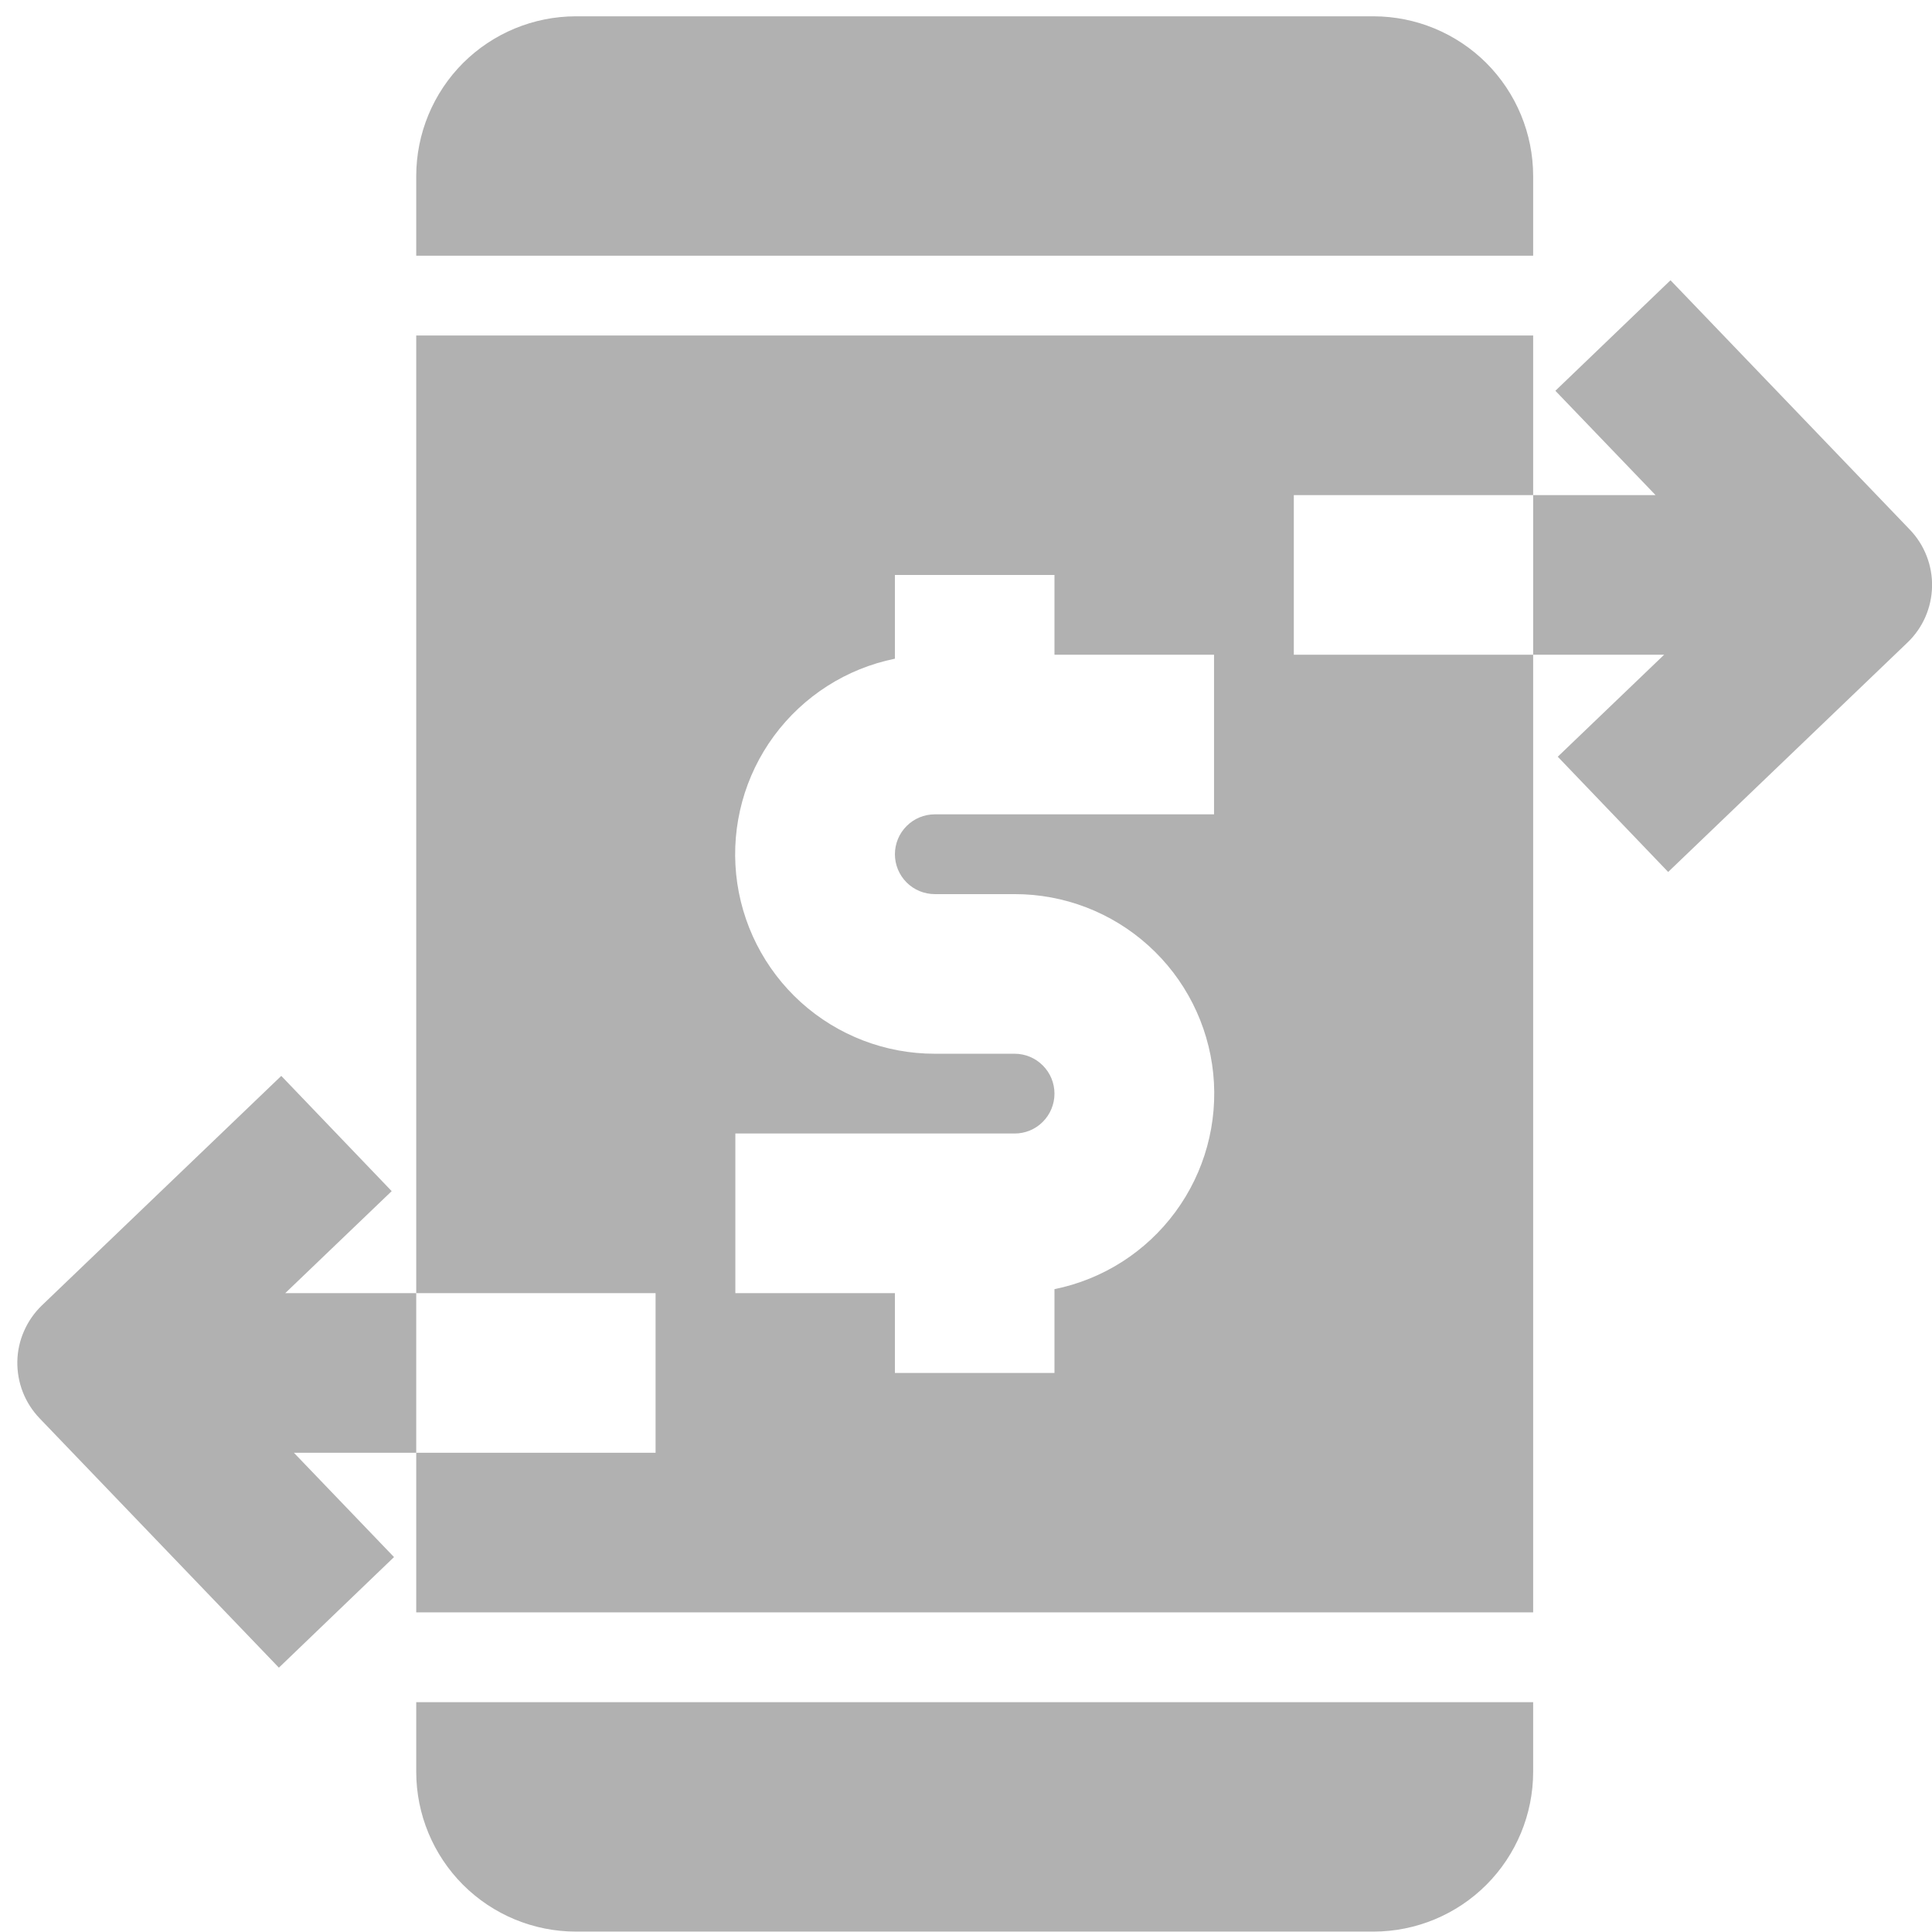
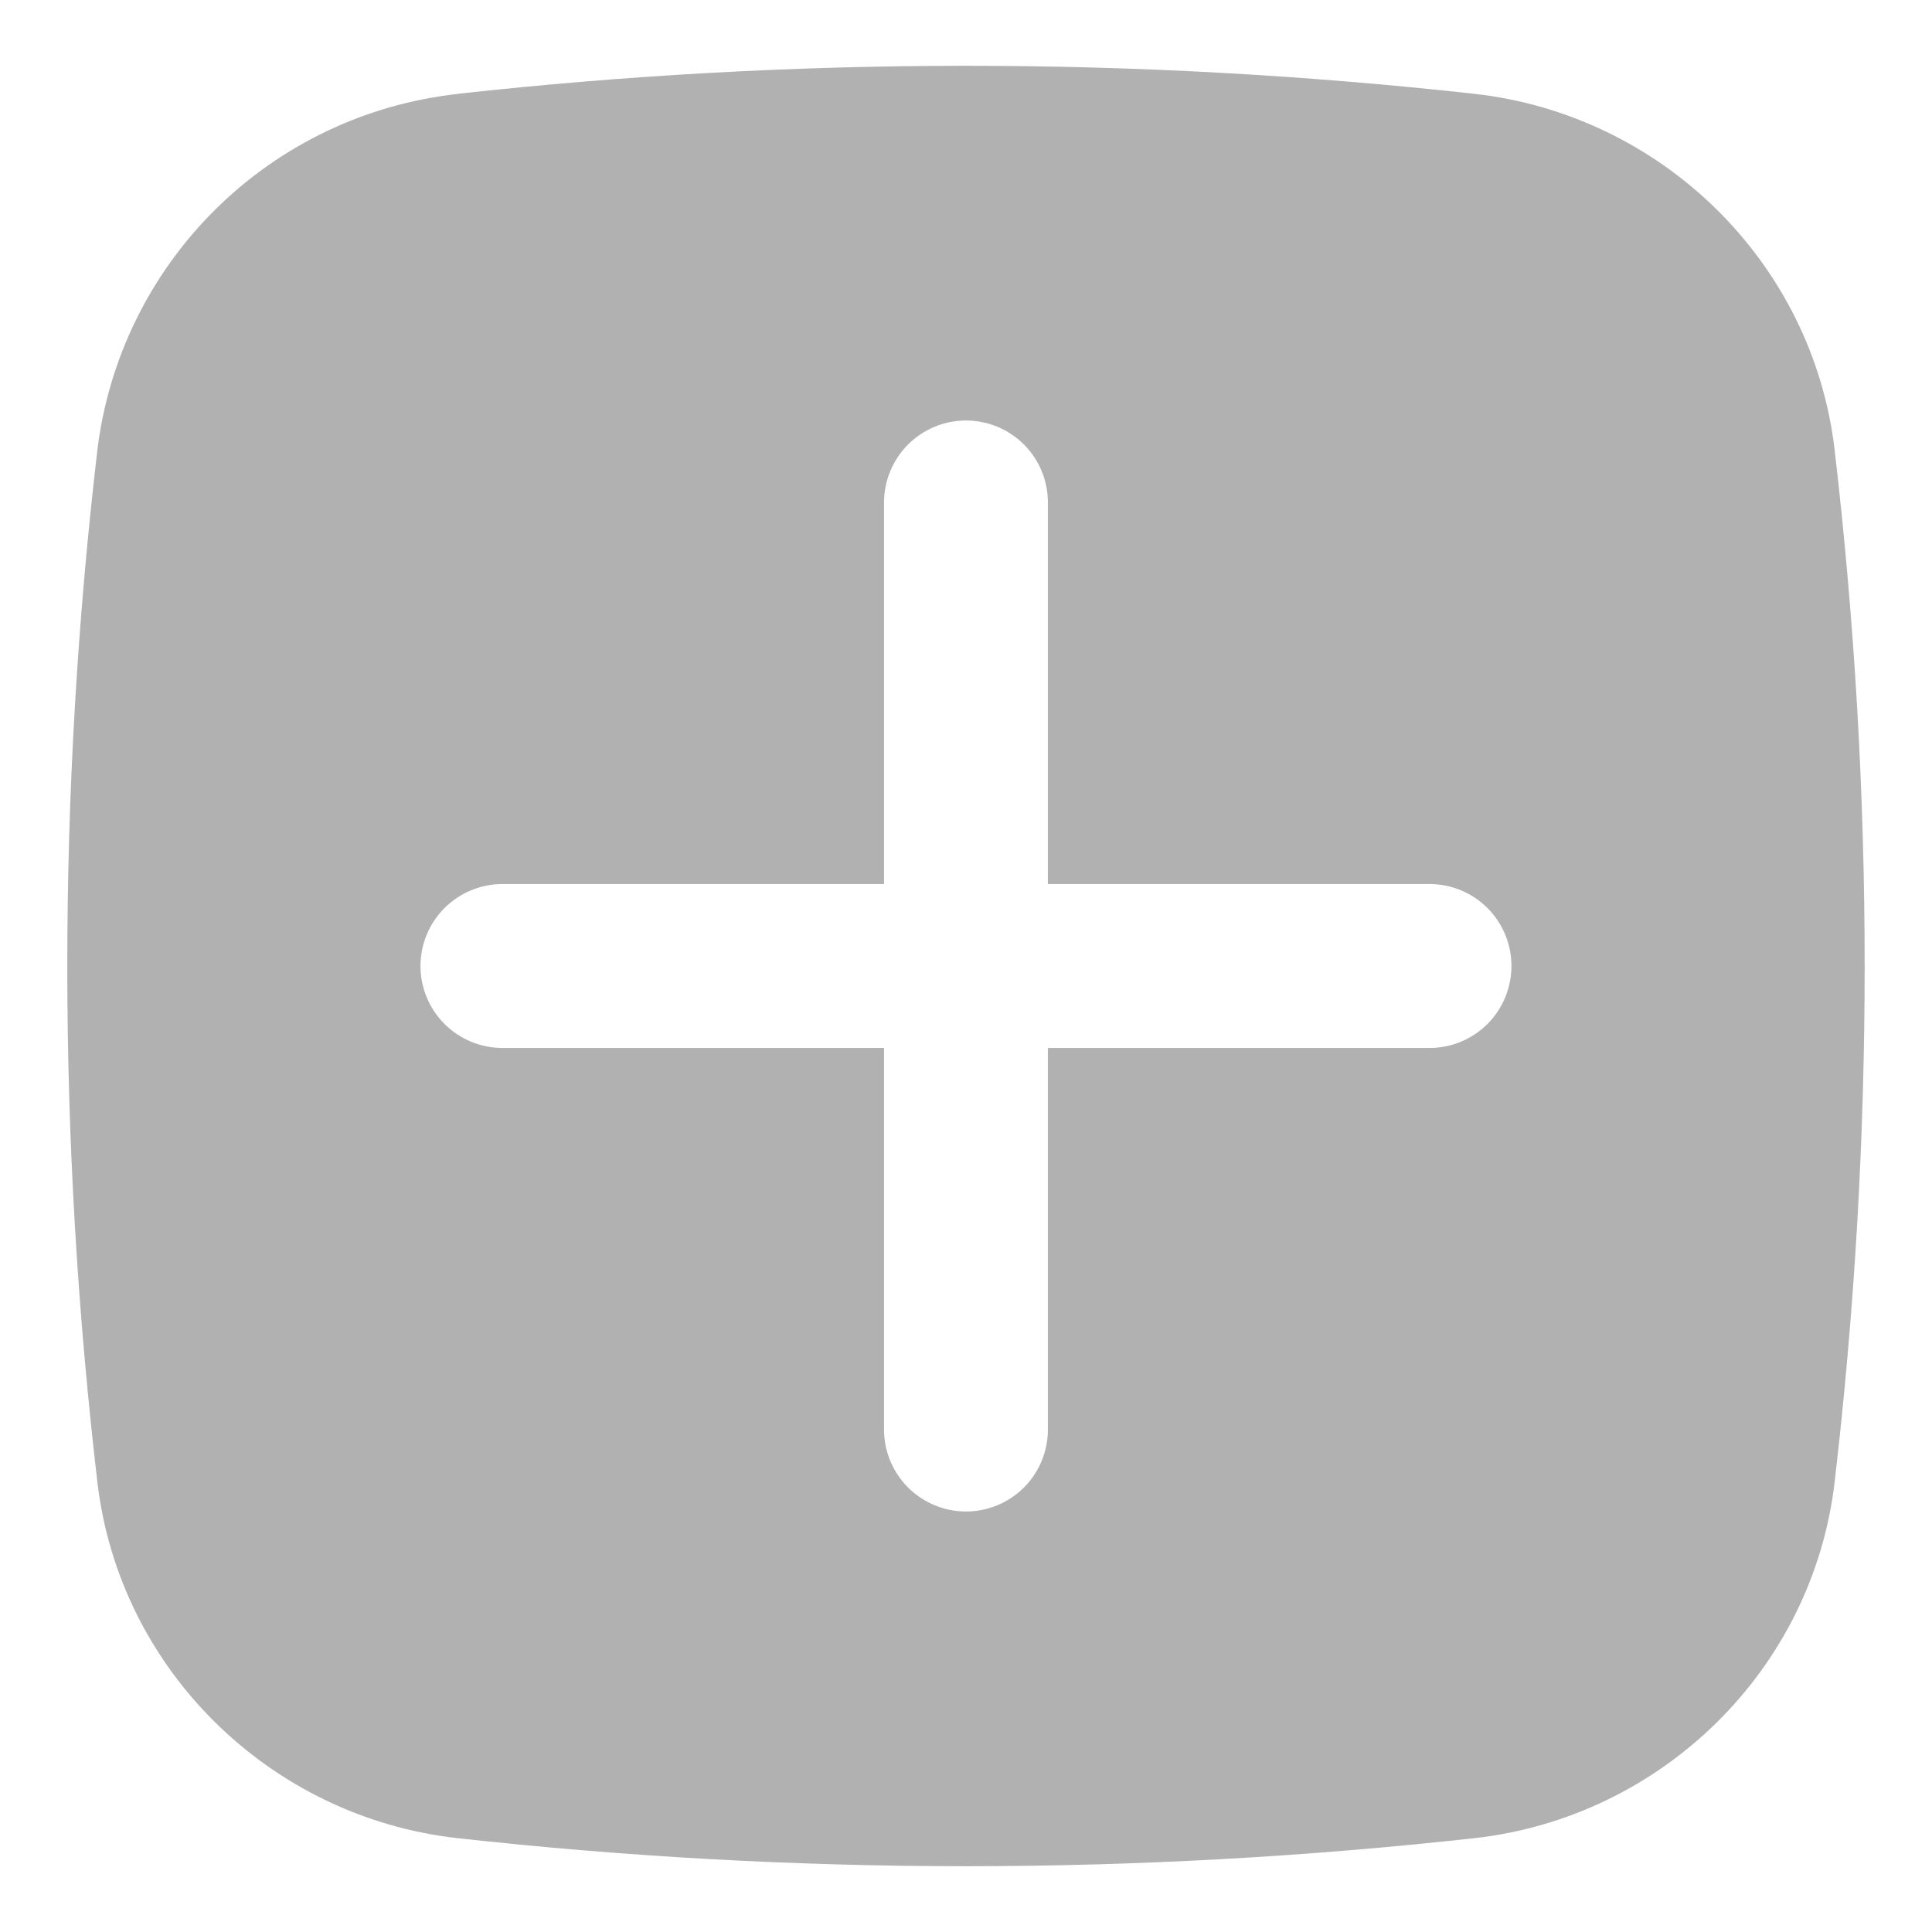
- <svg xmlns="http://www.w3.org/2000/svg" width="34" height="34" viewBox="0 0 34 34" fill="none">
-   <path d="M7.325 31.184C7.326 31.928 7.622 32.642 8.148 33.169C8.675 33.696 9.389 33.992 10.133 33.993H24.173C24.917 33.992 25.631 33.696 26.158 33.169C26.684 32.642 26.98 31.928 26.981 31.184V29.955H7.325V31.184Z" fill="#B1B1B1" />
-   <path d="M26.981 3.096C26.98 2.351 26.684 1.637 26.158 1.11C25.631 0.584 24.917 0.288 24.173 0.287L10.133 0.287C9.389 0.288 8.675 0.584 8.148 1.11C7.622 1.637 7.326 2.351 7.325 3.096V4.5H26.981V3.096Z" fill="#B1B1B1" />
-   <path d="M33.61 9.321L29.398 4.932L27.372 6.877L29.135 8.713H26.981V11.522H29.286L27.414 13.317L29.357 15.345L33.569 11.307C33.702 11.18 33.809 11.027 33.883 10.858C33.957 10.689 33.997 10.507 34.001 10.322C34.005 10.138 33.972 9.955 33.905 9.783C33.838 9.611 33.738 9.454 33.61 9.321Z" fill="#B1B1B1" />
-   <path d="M22.769 8.713H26.981V5.904H7.325V22.757H11.537V25.566H7.325V28.375H26.981V11.522H22.769V8.713ZM21.365 14.331H16.451C16.265 14.331 16.086 14.405 15.955 14.537C15.823 14.668 15.749 14.847 15.749 15.033C15.749 15.219 15.823 15.398 15.955 15.53C16.086 15.661 16.265 15.735 16.451 15.735H17.855C18.725 15.734 19.565 16.057 20.211 16.641C20.857 17.224 21.263 18.027 21.351 18.893C21.438 19.76 21.201 20.628 20.684 21.329C20.168 22.03 19.41 22.514 18.557 22.687V24.162H15.749V22.757H12.941V19.948H17.855C18.041 19.948 18.22 19.875 18.351 19.743C18.483 19.611 18.557 19.433 18.557 19.246C18.557 19.06 18.483 18.881 18.351 18.75C18.22 18.618 18.041 18.544 17.855 18.544H16.451C15.581 18.545 14.741 18.222 14.095 17.639C13.449 17.055 13.043 16.252 12.955 15.386C12.868 14.52 13.105 13.652 13.621 12.951C14.138 12.25 14.896 11.765 15.749 11.592V10.118H18.557V11.522H21.365V14.331Z" fill="#B1B1B1" />
-   <path d="M5.02 22.757L6.893 20.962L4.95 18.934L0.738 22.972C0.605 23.1 0.498 23.253 0.424 23.422C0.349 23.59 0.309 23.772 0.305 23.957C0.302 24.141 0.334 24.325 0.401 24.497C0.468 24.669 0.569 24.826 0.696 24.959L4.908 29.348L6.934 27.402L5.172 25.566H7.325V22.757H5.02Z" fill="#B1B1B1" />
+ <svg xmlns="http://www.w3.org/2000/svg" width="28" height="28" viewBox="0 0 28 28" fill="none">
+   <path fill-rule="evenodd" clip-rule="evenodd" d="M6.63 1.36C11.528 0.818 16.472 0.818 21.37 1.36C24.083 1.664 26.271 3.8 26.589 6.522C27.169 11.49 27.169 16.51 26.589 21.478C26.271 24.2 24.083 26.336 21.37 26.64C16.472 27.182 11.528 27.182 6.63 26.64C3.917 26.336 1.729 24.2 1.411 21.478C0.83 16.51 0.83 11.492 1.411 6.523C1.572 5.201 2.175 3.972 3.122 3.035C4.068 2.098 5.304 1.509 6.628 1.362M14 6.094C14.315 6.094 14.617 6.22 14.84 6.442C15.062 6.665 15.187 6.967 15.187 7.282V12.812H20.718C21.033 12.812 21.335 12.938 21.558 13.16C21.78 13.383 21.905 13.685 21.905 14C21.905 14.315 21.78 14.617 21.558 14.84C21.335 15.062 21.033 15.188 20.718 15.188H15.187V20.718C15.187 21.033 15.062 21.335 14.84 21.558C14.617 21.78 14.315 21.906 14 21.906C13.685 21.906 13.383 21.78 13.16 21.558C12.938 21.335 12.812 21.033 12.812 20.718V15.188H7.282C6.967 15.188 6.665 15.062 6.442 14.84C6.219 14.617 6.094 14.315 6.094 14C6.094 13.685 6.219 13.383 6.442 13.16C6.665 12.938 6.967 12.812 7.282 12.812H12.812V7.282C12.812 6.967 12.938 6.665 13.16 6.442C13.383 6.22 13.685 6.094 14 6.094Z" fill="#B1B1B1" />
</svg>
